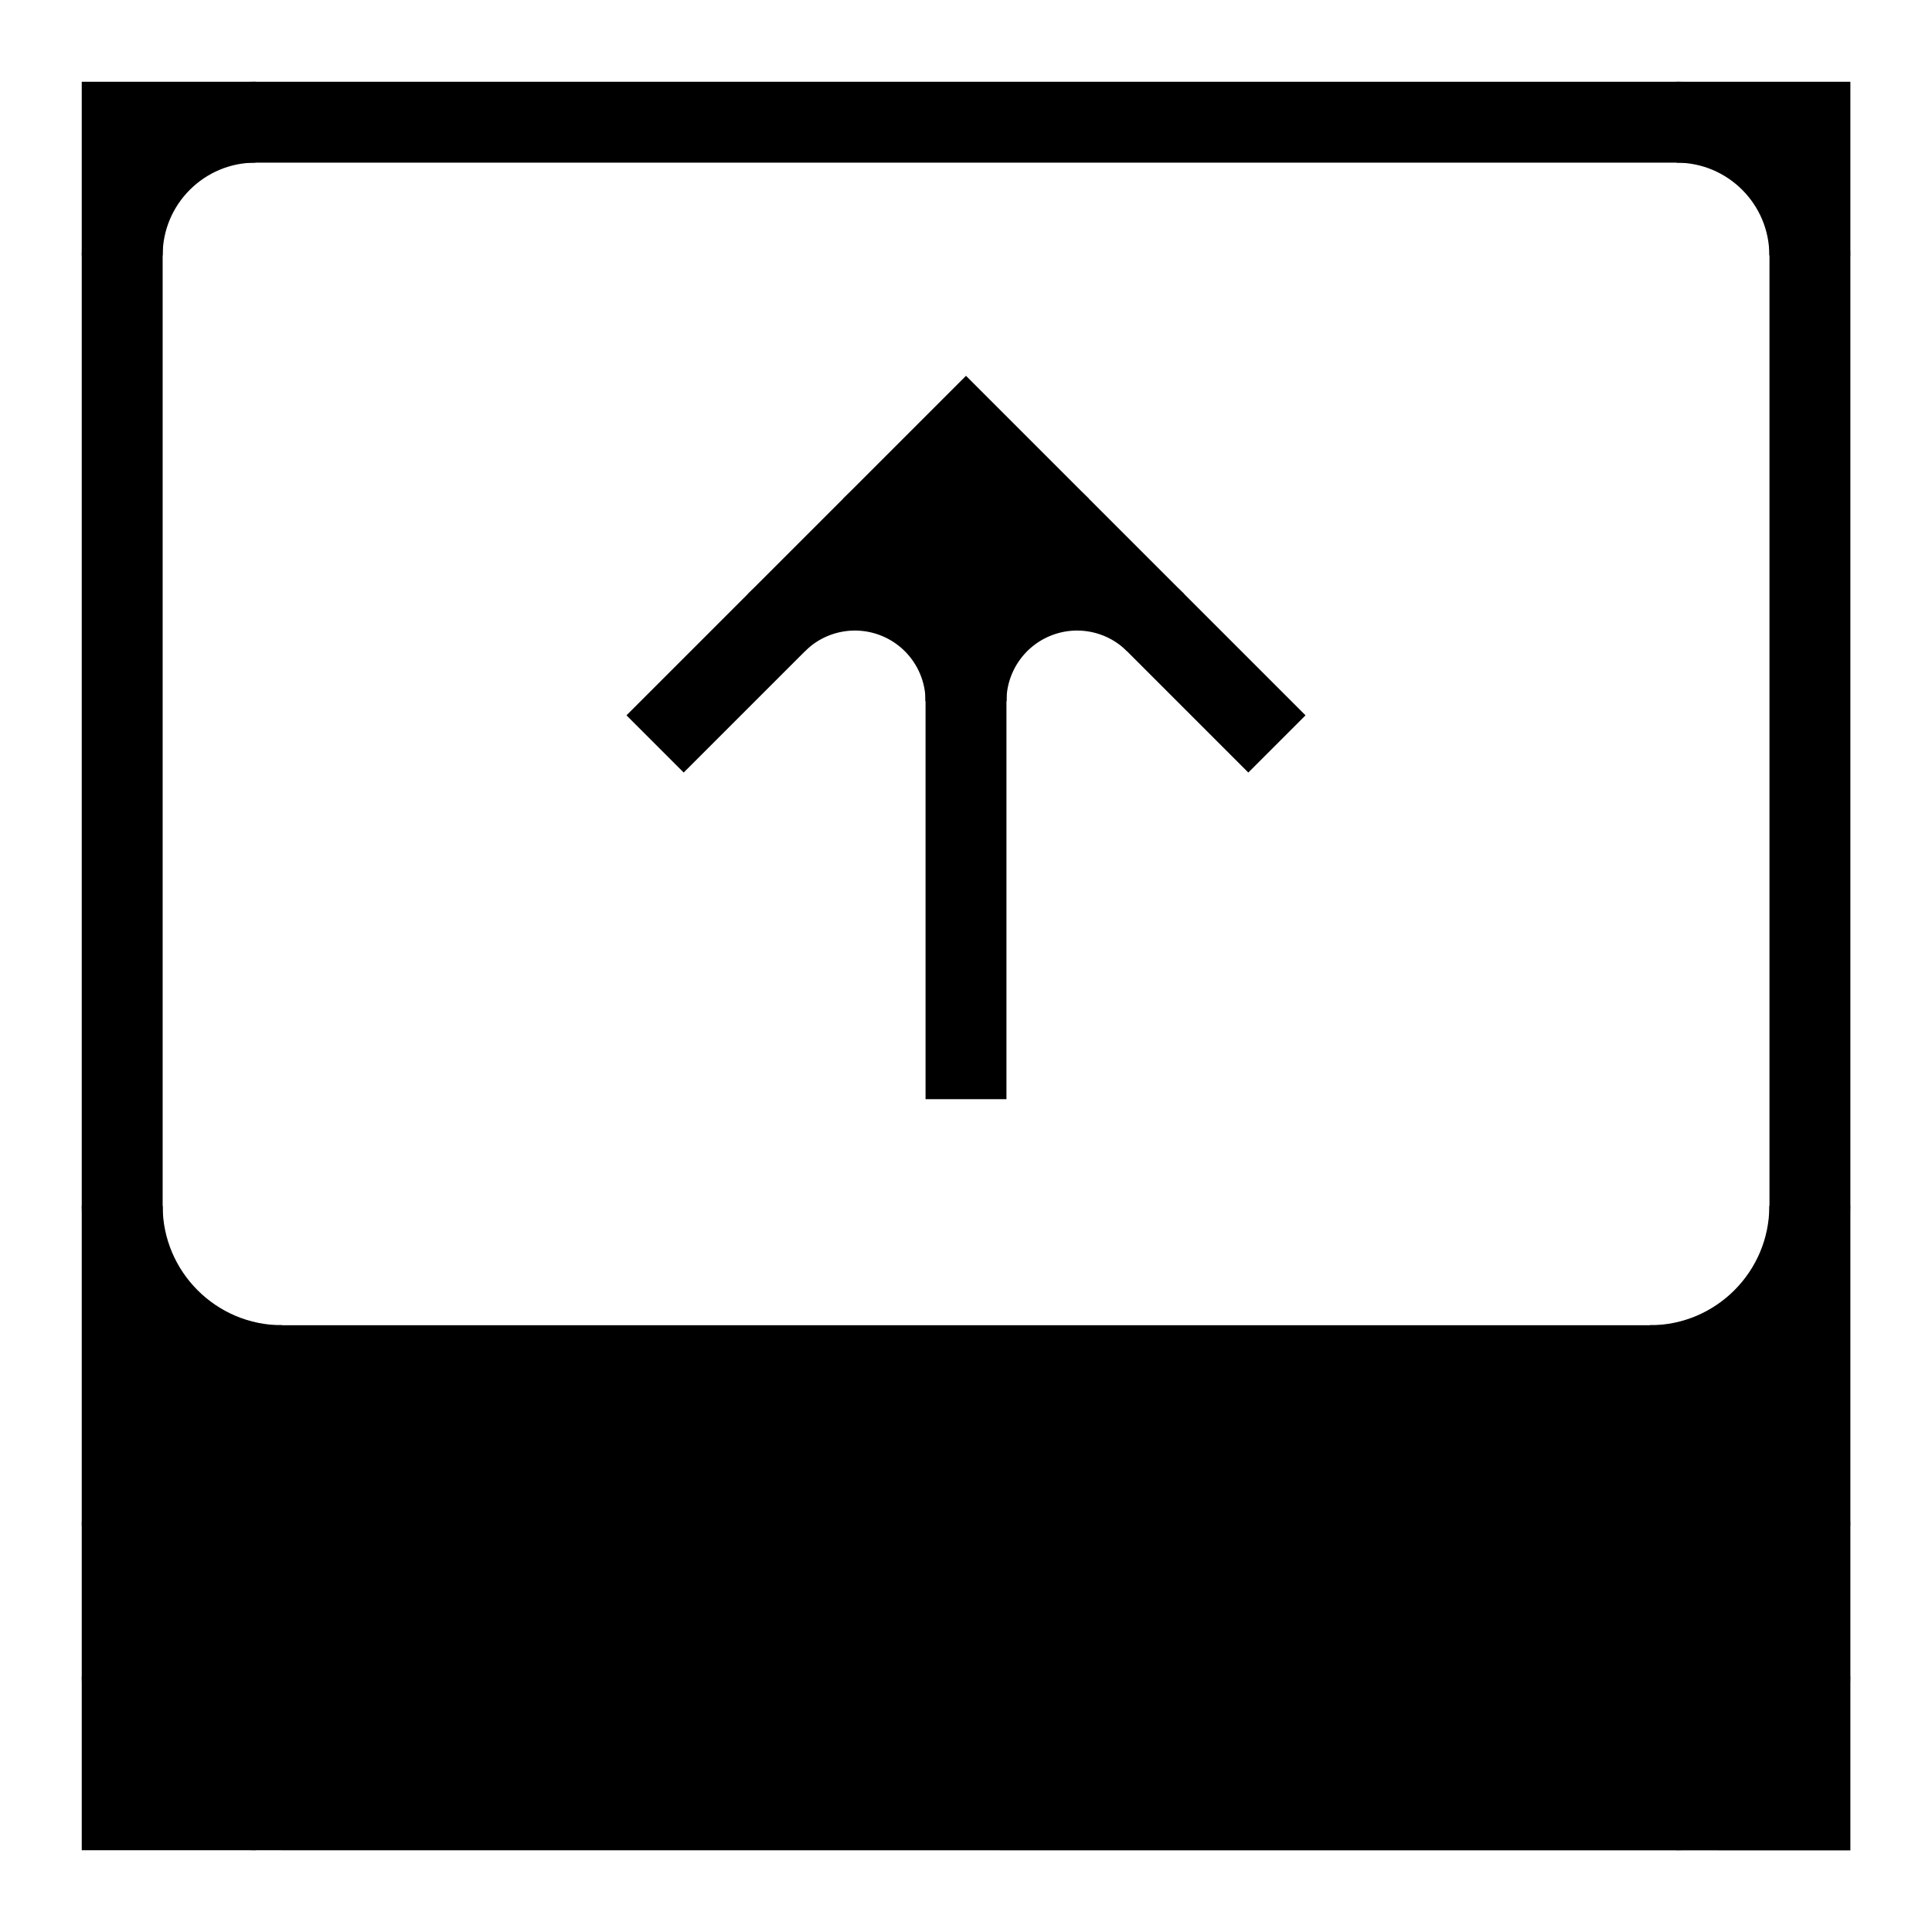
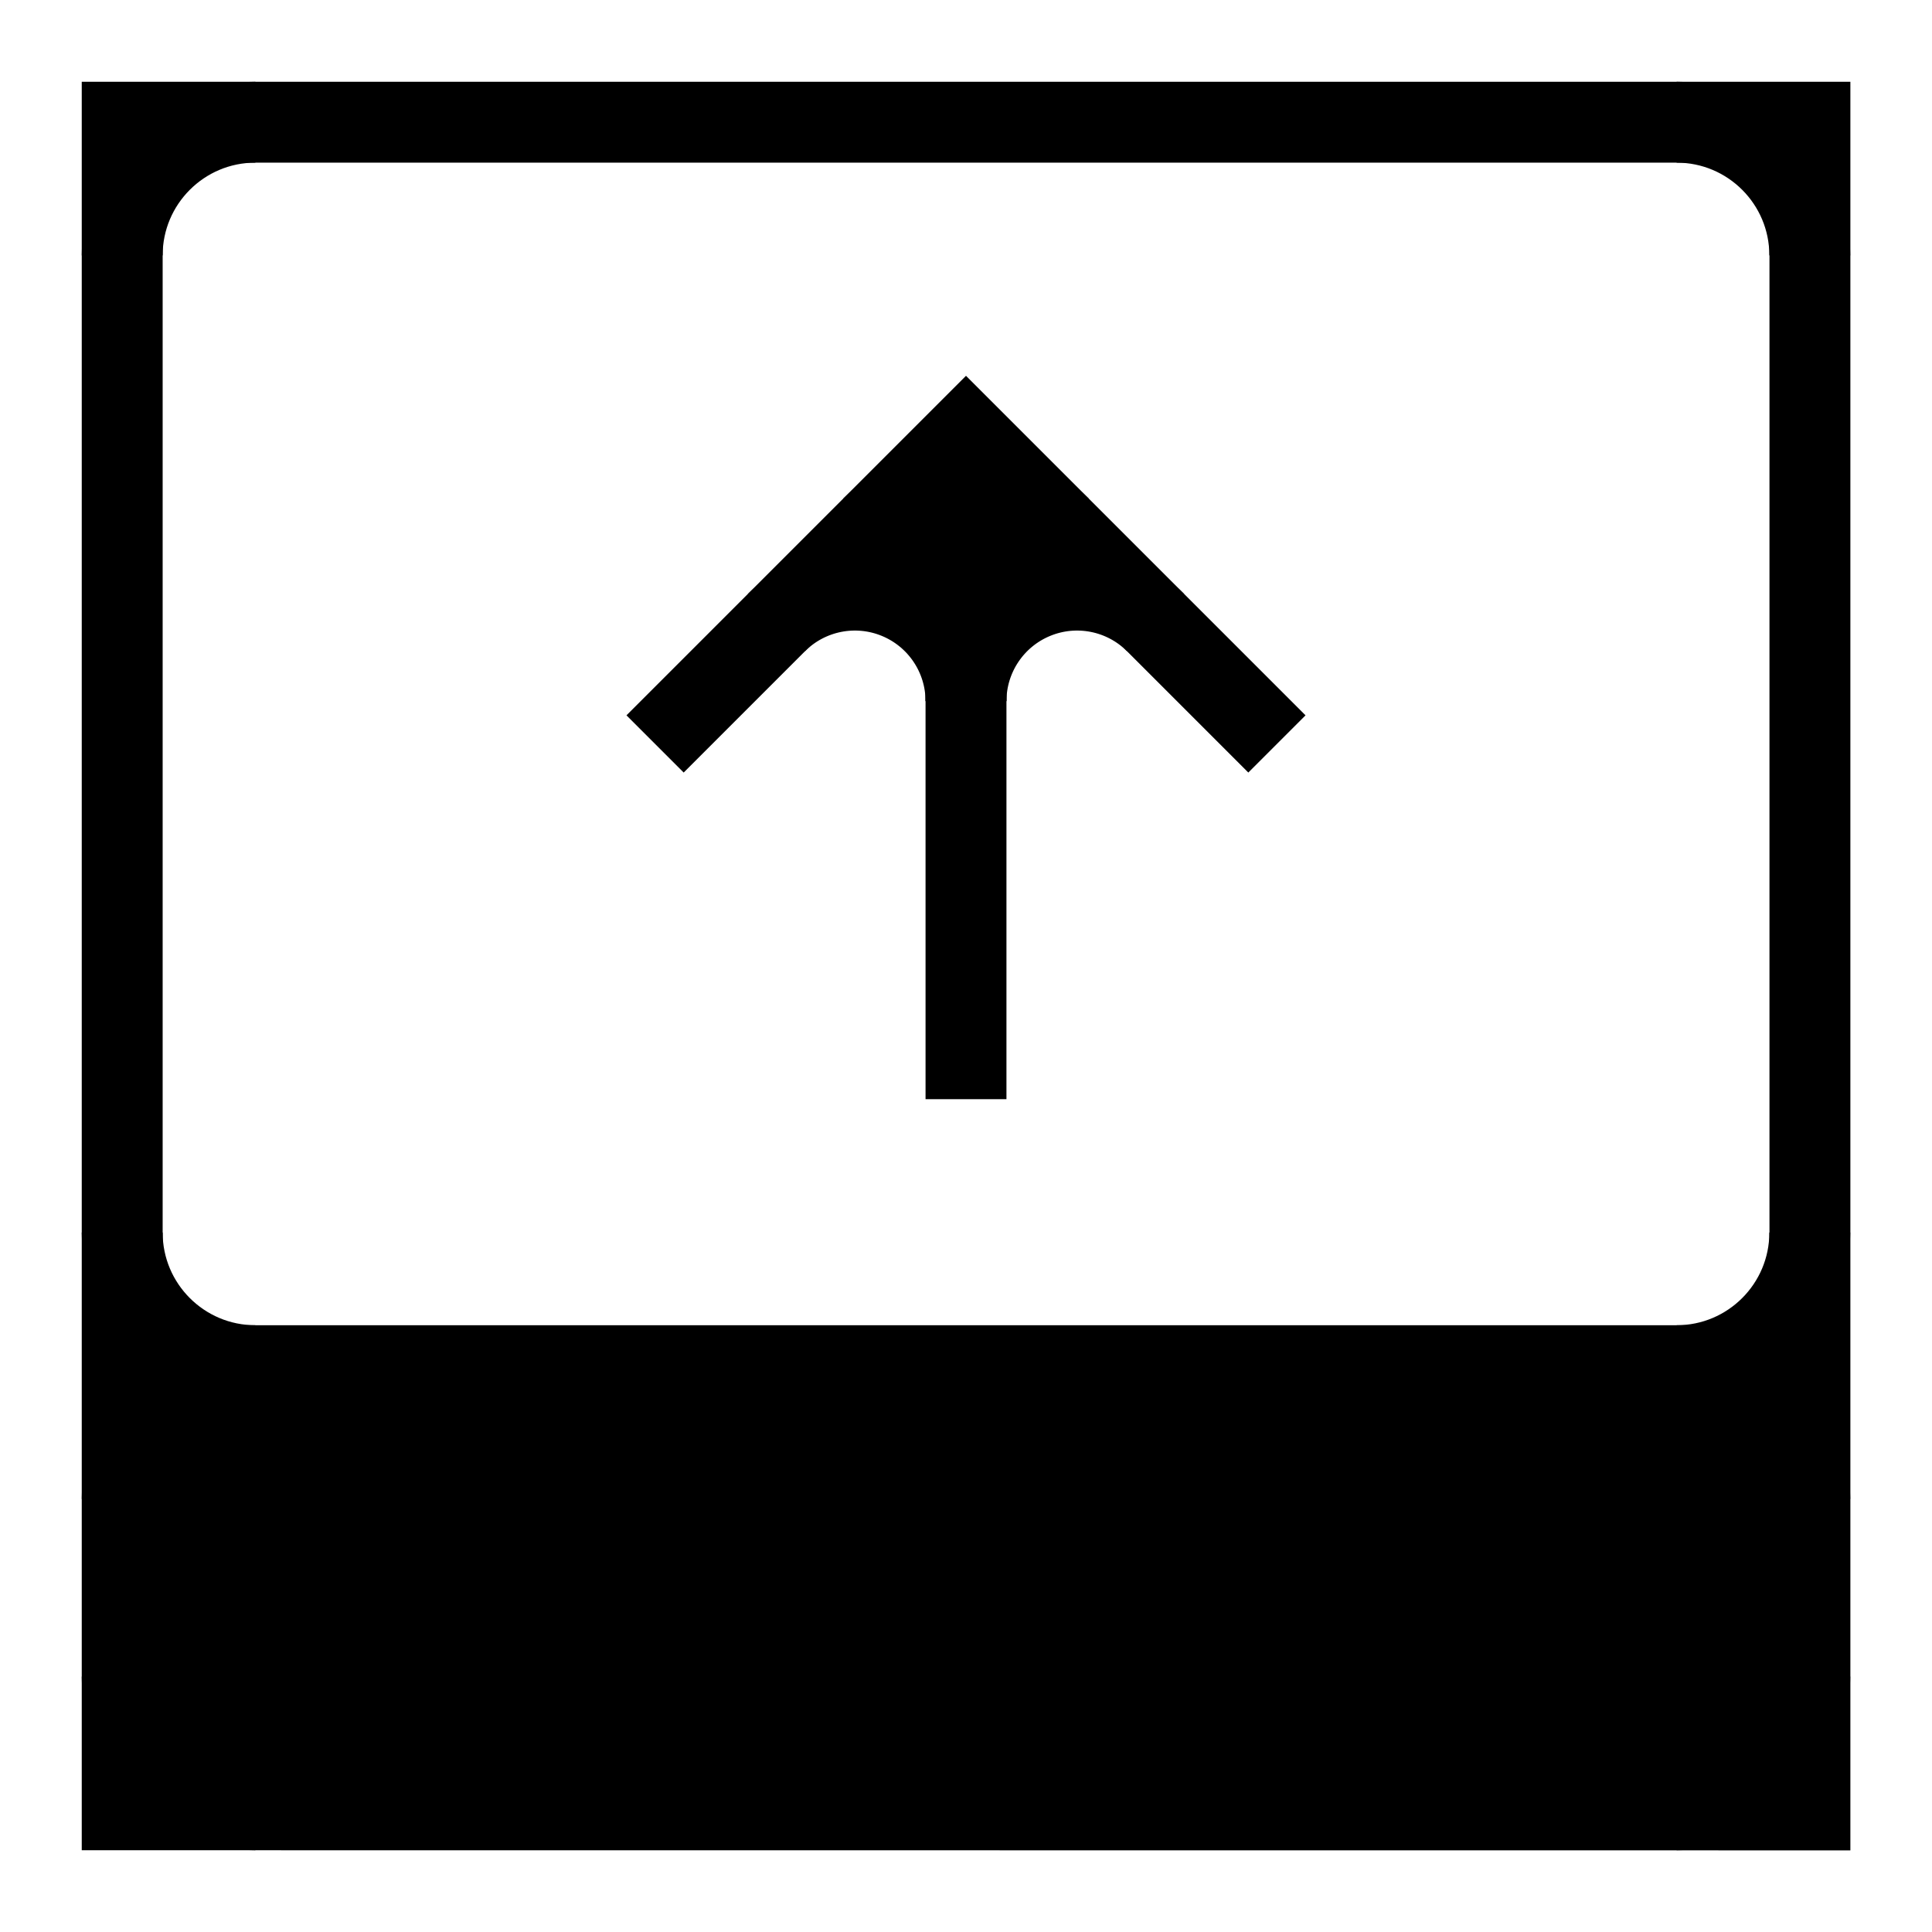
<svg xmlns="http://www.w3.org/2000/svg" width="16" height="16" stroke-width="0.67" viewBox="0 0 16 16">
  <path fill="currentColor" fill-rule="evenodd" d="M1.012 14.988v-3.678h13.977v3.678Z" />
  <path fill="none" stroke="currentColor" stroke-width="0.67" d="M1.012 14.988V1.012h13.977v13.977Z" />
  <path fill="currentColor" d="M1.012 2.115A1.103 1.103 0 0 1 2.115 1.012H1.012Z" />
  <path fill="none" stroke="currentColor" stroke-width="0.67" d="M1.012 2.115A1.103 1.103 0 0 1 2.115 1.012" />
  <path fill="currentColor" d="M13.885 1.012a1.103 1.103 0 0 1 1.103 1.103V1.012Z" />
  <path fill="none" stroke="currentColor" stroke-width="0.67" d="M13.885 1.012a1.103 1.103 0 0 1 1.103 1.103" />
  <path fill="currentColor" d="M14.988 13.885a1.103 1.103 0 0 1-1.103 1.103h1.103Z" />
  <path fill="none" stroke="currentColor" stroke-width="0.67" d="M14.988 13.885a1.103 1.103 0 0 1-1.103 1.103" />
  <path fill="currentColor" d="M2.115 14.988a1.103 1.103 0 0 1-1.103-1.103v1.103Z" />
  <path fill="none" stroke="currentColor" stroke-width="0.67" d="M2.115 14.988a1.103 1.103 0 0 1-1.103-1.103" />
  <path fill="none" stroke="currentColor" stroke-width="0.67" d="M1.012 11.31h13.977" />
-   <path fill="currentColor" d="M1.012 12.634a1.324 1.324 0 0 1 1.324-1.324H1.012Z" />
-   <path fill="none" stroke="currentColor" stroke-width="0.67" d="M1.012 12.634a1.324 1.324 0 0 1 1.324-1.324" />
-   <path fill="currentColor" d="M1.012 9.986a1.324 1.324 0 0 0 1.324 1.324H1.012Z" />
-   <path fill="none" stroke="currentColor" stroke-width="0.67" d="M1.012 9.986a1.324 1.324 0 0 0 1.324 1.324" />
-   <path fill="currentColor" d="M14.988 12.634a1.324 1.324 0 0 0-1.324-1.324h1.324Z" />
-   <path fill="none" stroke="currentColor" stroke-width="0.67" d="M14.988 12.634a1.324 1.324 0 0 0-1.324-1.324" />
-   <path fill="currentColor" d="M14.988 9.986a1.324 1.324 0 0 1-1.324 1.324h1.324Z" />
-   <path fill="none" stroke="currentColor" stroke-width="0.67" d="M14.988 9.986a1.324 1.324 0 0 1-1.324 1.324" />
+   <path fill="currentColor" d="M1.012 12.414a1.103 1.103 0 0 1 1.103-1.103H1.012Z" />
+   <path fill="none" stroke="currentColor" stroke-width="0.67" d="M1.012 12.414a1.103 1.103 0 0 1 1.103-1.103" />
+   <path fill="currentColor" d="M1.012 10.207a1.103 1.103 0 0 0 1.103 1.103H1.012Z" />
+   <path fill="none" stroke="currentColor" stroke-width="0.67" d="M1.012 10.207a1.103 1.103 0 0 0 1.103 1.103" />
+   <path fill="currentColor" d="M14.988 12.414a1.103 1.103 0 0 0-1.103-1.103h1.103Z" />
+   <path fill="none" stroke="currentColor" stroke-width="0.67" d="M14.988 12.414a1.103 1.103 0 0 0-1.103-1.103" />
+   <path fill="currentColor" d="M14.988 10.207a1.103 1.103 0 0 1-1.103 1.103h1.103Z" />
+   <path fill="none" stroke="currentColor" stroke-width="0.67" d="M14.988 10.207a1.103 1.103 0 0 1-1.103 1.103" />
  <path fill="none" stroke="currentColor" stroke-width="0.67" d="M8 9.103v-5.517M5.425 6.161l2.575-2.575 2.575 2.575" />
  <path fill="currentColor" d="M7.22 4.366a1.103 1.103 0 0 1 1.56 0l-.78-.78Z" />
  <path fill="none" stroke="currentColor" stroke-width="0.67" d="M7.22 4.366a1.103 1.103 0 0 1 1.56 0" />
  <path fill="currentColor" d="M8 5.806a.92.92 0 0 1 1.57-.65L8 3.586Z" />
  <path fill="none" stroke="currentColor" stroke-width="0.67" d="M8 5.806a.92.92 0 0 1 1.57-.65" />
  <path fill="currentColor" d="M8 5.806a.92.92 0 0 0-1.57-.65l1.57-1.57Z" />
  <path fill="none" stroke="currentColor" stroke-width="0.67" d="M8 5.806a.92.92 0 0 0-1.57-.65" />
</svg>
